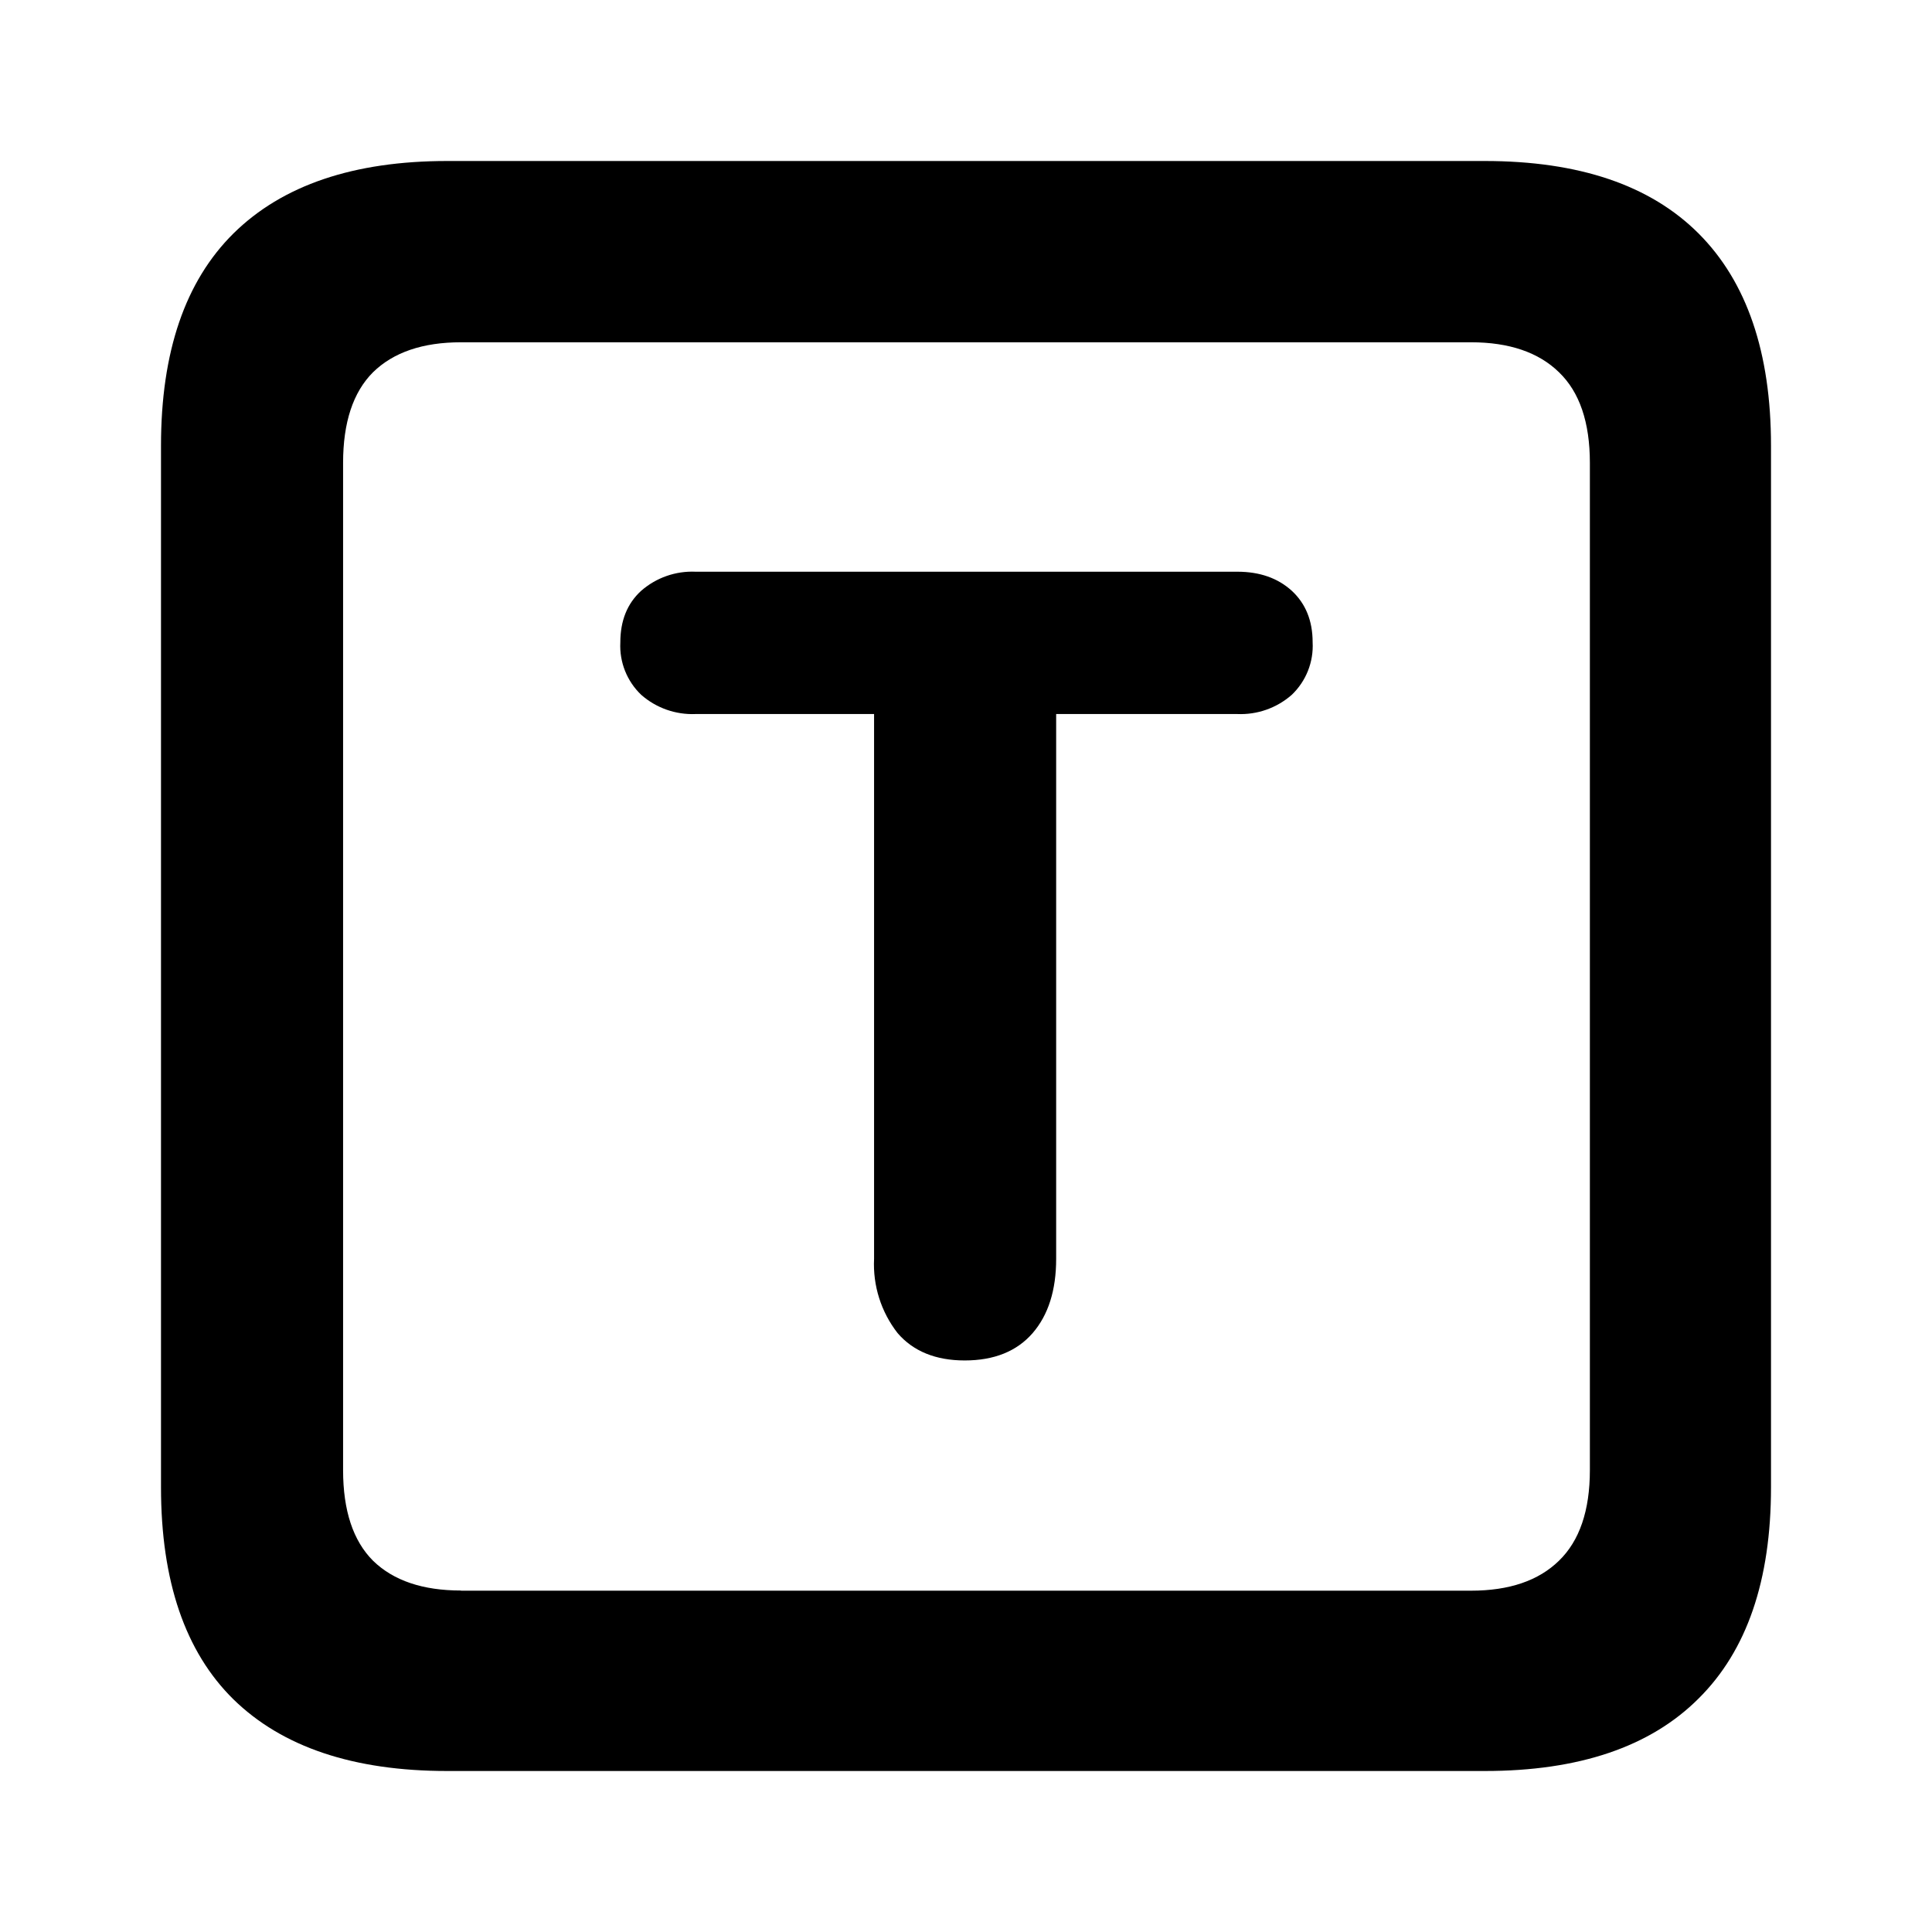
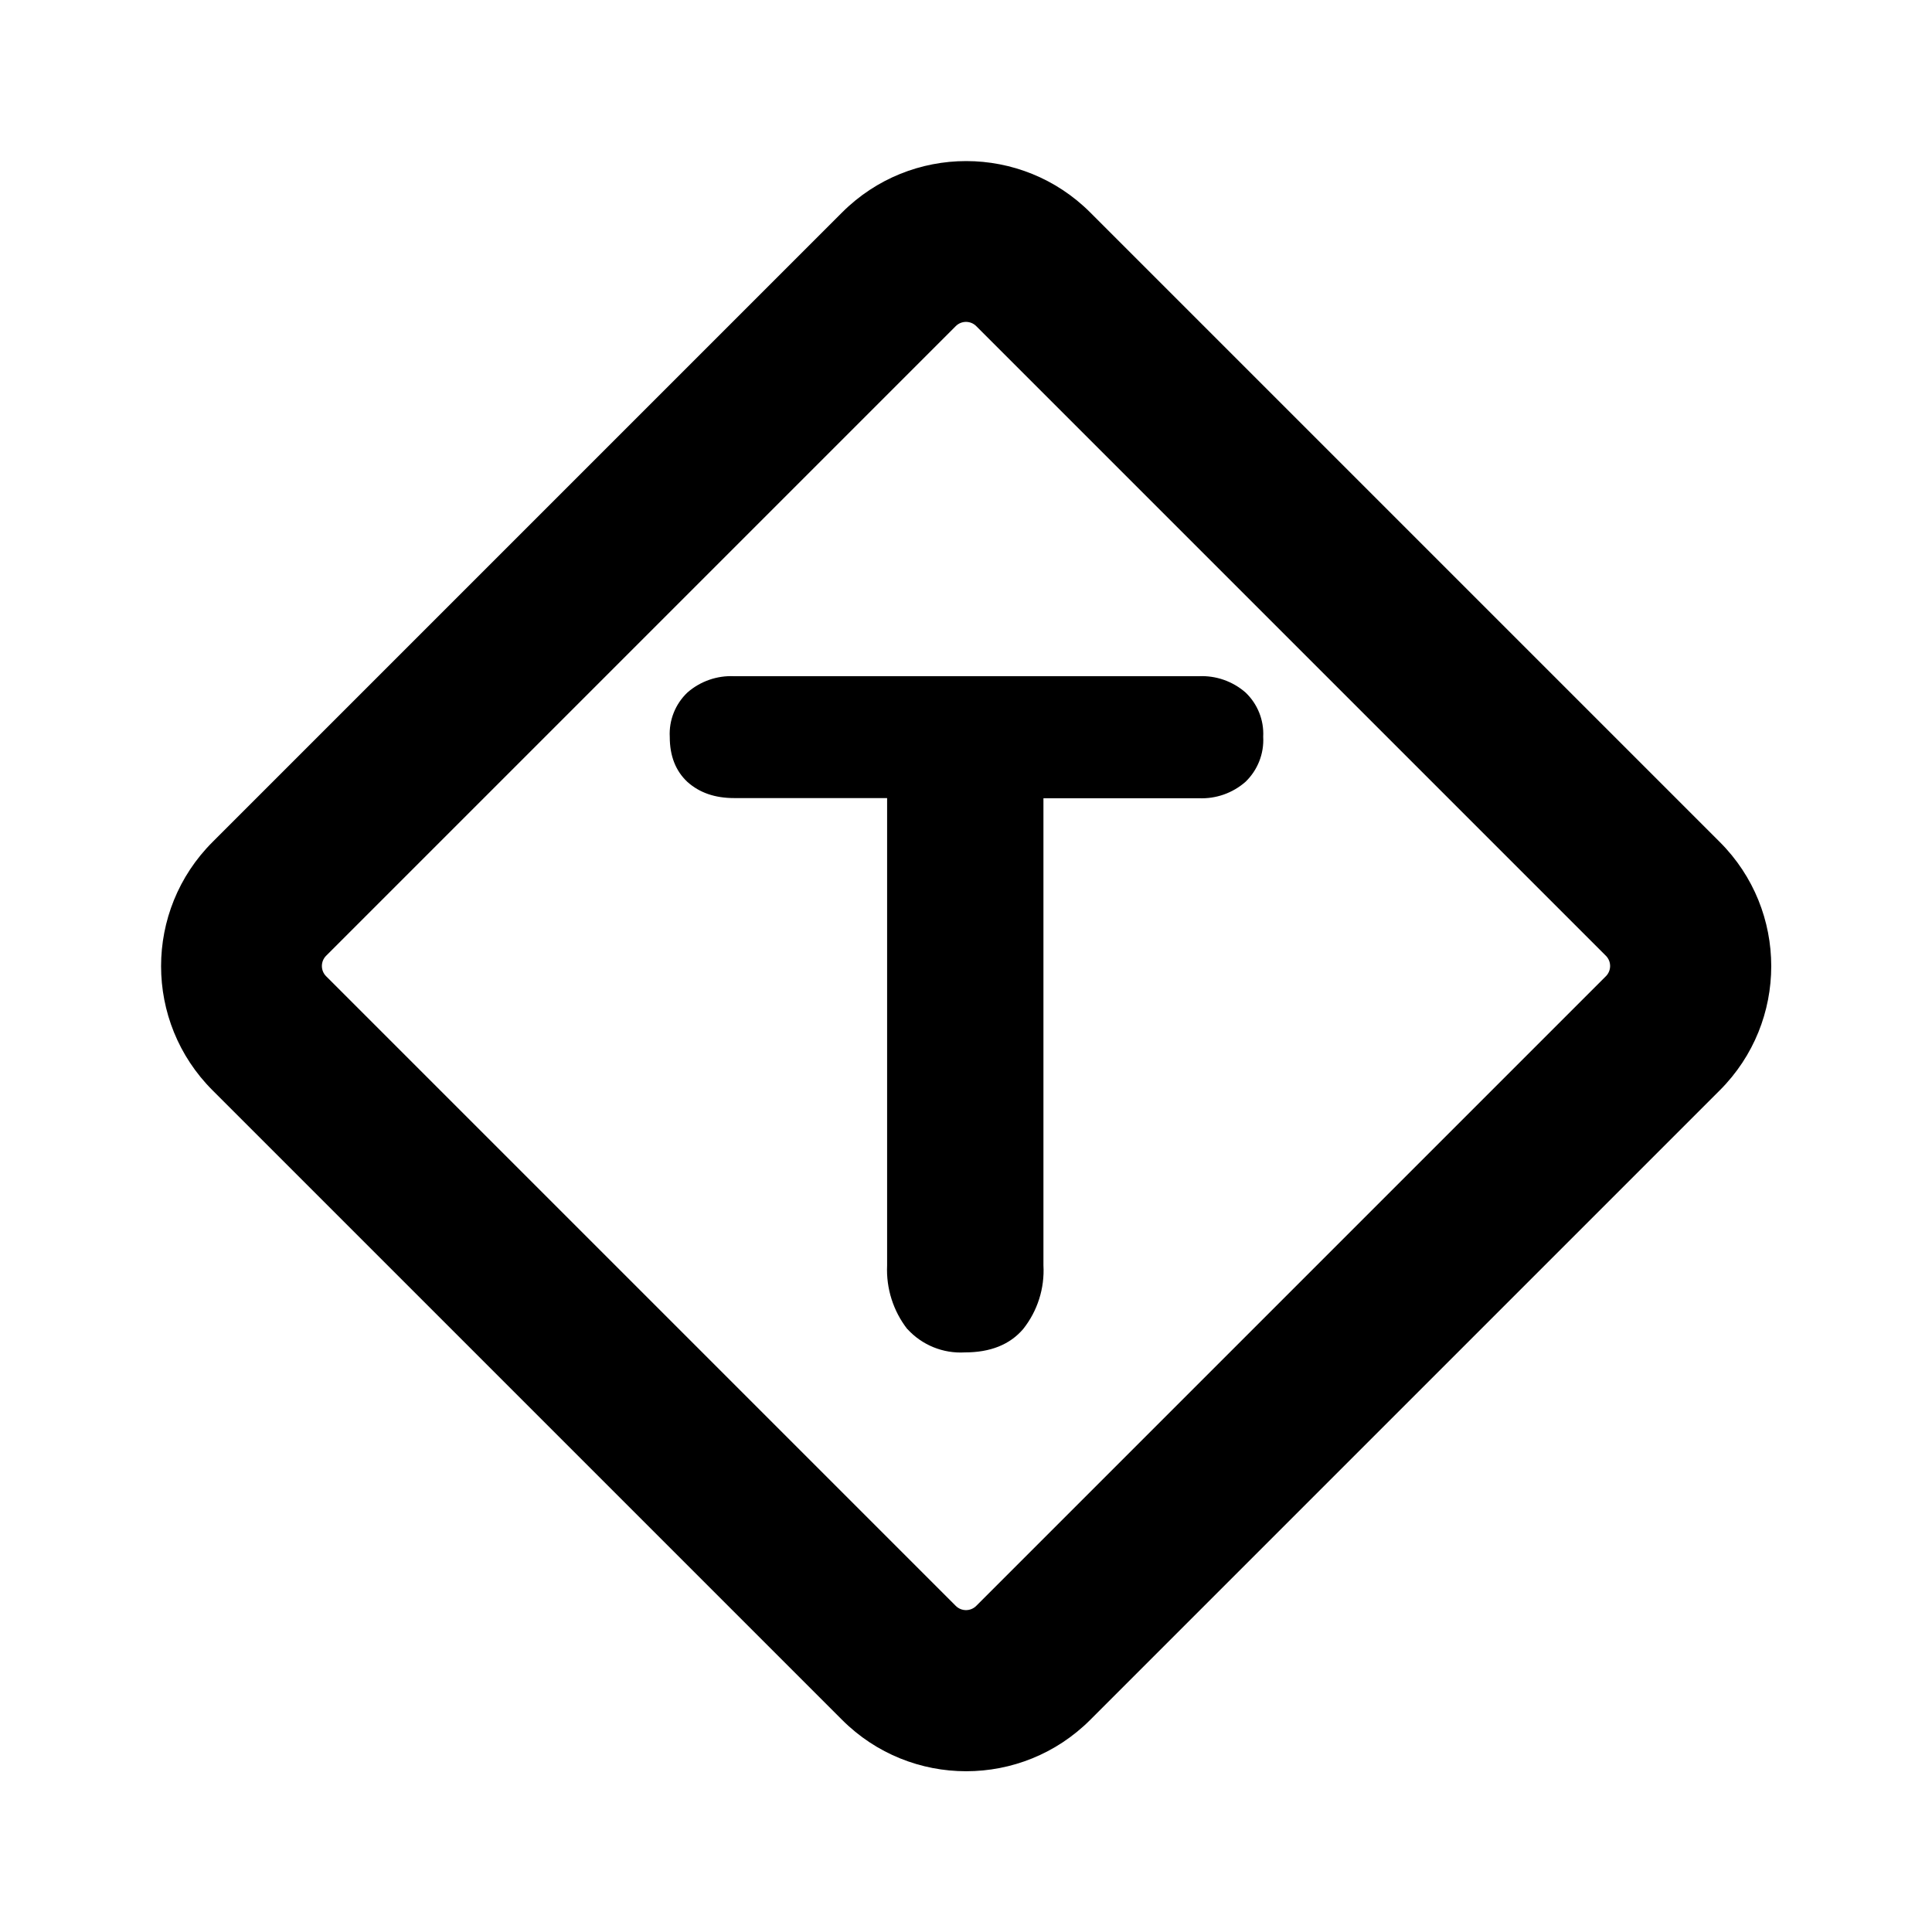
<svg xmlns="http://www.w3.org/2000/svg" width="12" height="12" fill="currentColor" viewBox="0 0 12 12">
-   <g class="template-12px">
-     <path fill="none" d="M2.778 11c-.581 0-1.024-.148-1.328-.445C1.15 10.26 1 9.82 1 9.238v-6.47c0-.582.15-1.021.45-1.318.304-.3.747-.45 1.328-.45h6.444c.585 0 1.028.15 1.328.45.3.3.45.74.45 1.318v6.47c0 .578-.15 1.015-.45 1.312-.3.3-.743.45-1.328.45H2.778Z" class="secondary" />
-     <path d="M2.778 11c-.581 0-1.024-.148-1.328-.445C1.15 10.26 1 9.82 1 9.238v-6.47c0-.582.15-1.021.45-1.318.304-.3.747-.45 1.328-.45h6.444c.585 0 1.028.15 1.328.45.3.3.45.74.45 1.318v6.47c0 .578-.15 1.015-.45 1.312-.3.3-.743.45-1.328.45H2.778Zm.085-1.12h6.274c.237 0 .419-.062.546-.186.128-.124.192-.312.192-.563V2.875c0-.252-.064-.44-.192-.563-.127-.124-.31-.186-.546-.186H2.863c-.237 0-.419.062-.546.186-.124.124-.186.312-.186.563v6.256c0 .251.062.439.186.563.127.124.31.185.546.185Zm3.129-1.43c-.18 0-.32-.057-.417-.17a.695.695 0 0 1-.146-.461V4.435H4.32a.481.481 0 0 1-.337-.119.42.42 0 0 1-.13-.326c0-.135.043-.242.13-.321a.481.481 0 0 1 .337-.118h3.365c.14 0 .252.04.338.118.086.079.13.186.13.32a.42.42 0 0 1-.13.327.481.481 0 0 1-.338.119H6.56v3.384c0 .195-.049.349-.146.461-.098.113-.239.17-.422.17Z" class="Icon" />
-   </g>
+   <path d="M5.636 8.255a.447.447 0 0 0 .357.145c.158 0 .279-.048.362-.145a.584.584 0 0 0 .126-.396V4.958h.965a.412.412 0 0 0 .29-.102.36.36 0 0 0 .11-.28.354.354 0 0 0-.11-.275.412.412 0 0 0-.29-.101H4.56a.412.412 0 0 0-.29.101.354.354 0 0 0-.11.276c0 .119.037.212.11.28.075.067.171.1.29.1h.95V7.86a.6.6 0 0 0 .126.396Z" />
+   <path fill-rule="evenodd" d="m5.936 2.026-3.91 3.91a.09.09 0 0 0 0 .128l3.91 3.91a.09.09 0 0 0 .128 0l3.91-3.91a.09.09 0 0 0 0-.128l-3.91-3.91a.09.09 0 0 0-.128 0ZM1.32 5.23a1.09 1.09 0 0 0 0 1.542l3.91 3.91a1.09 1.09 0 0 0 1.542 0l3.91-3.91a1.09 1.09 0 0 0 0-1.542l-3.91-3.91a1.09 1.09 0 0 0-1.542 0L1.32 5.23Z" clip-rule="evenodd" />
</svg>
